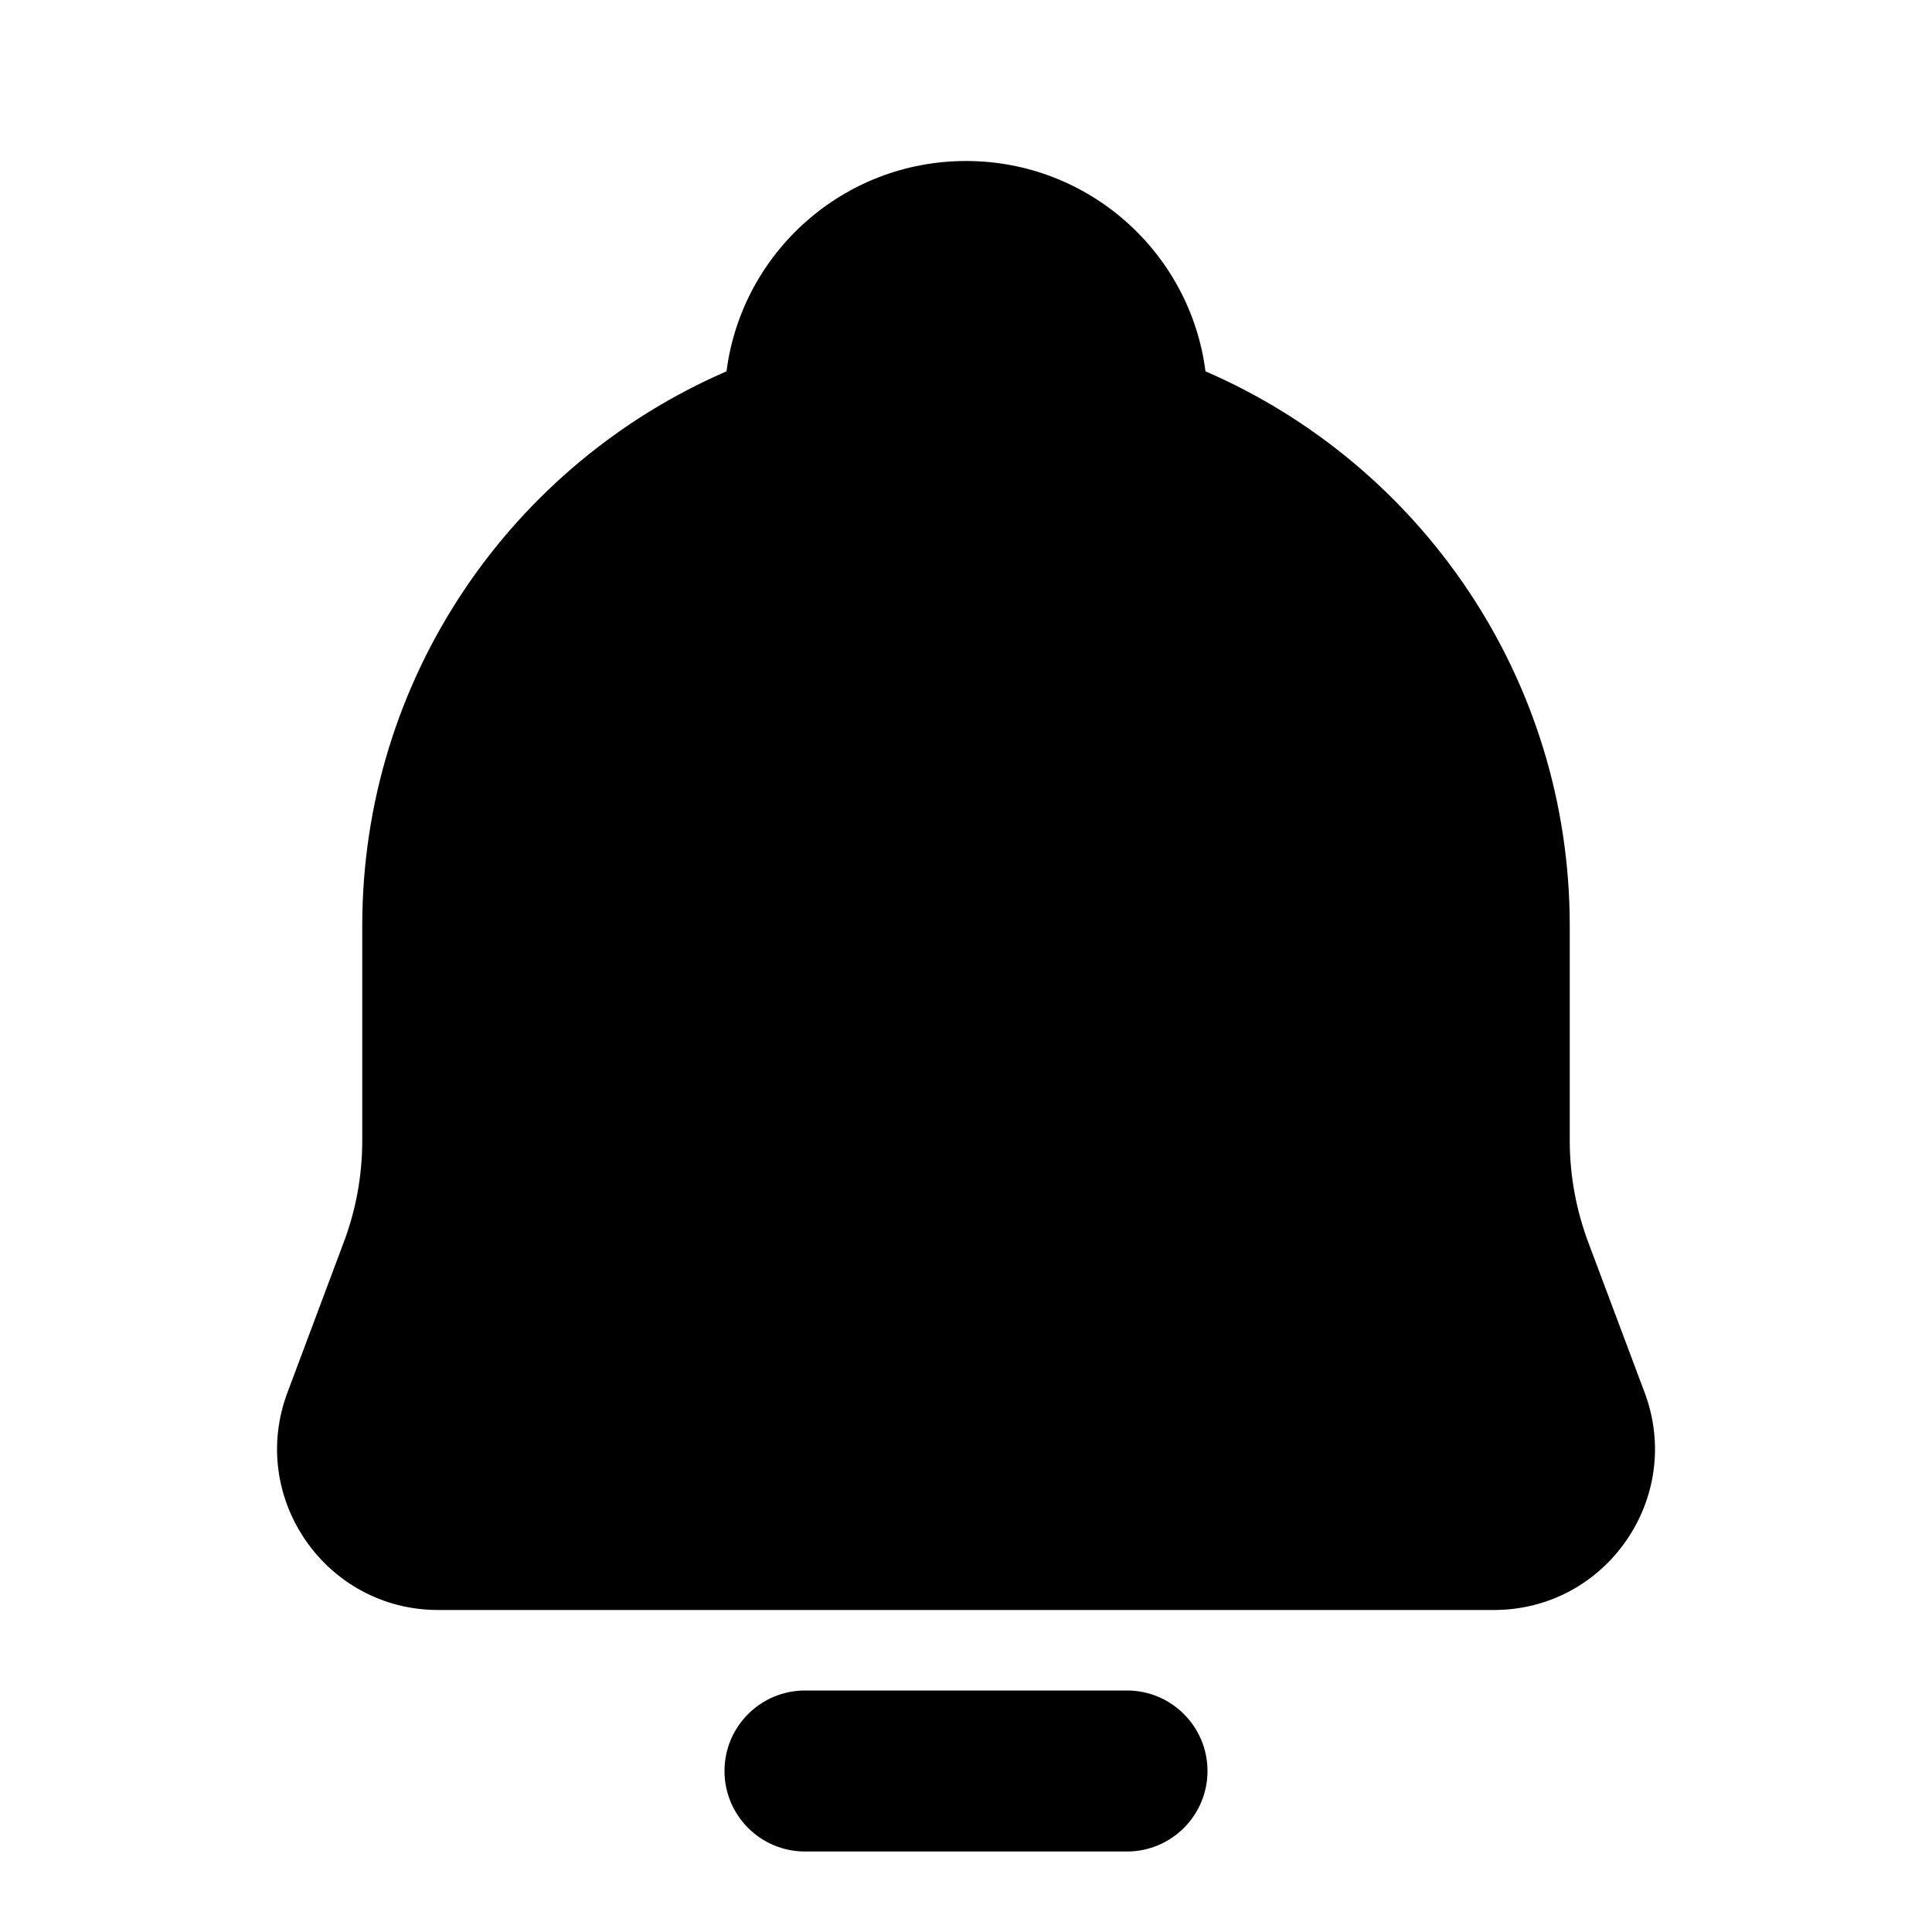
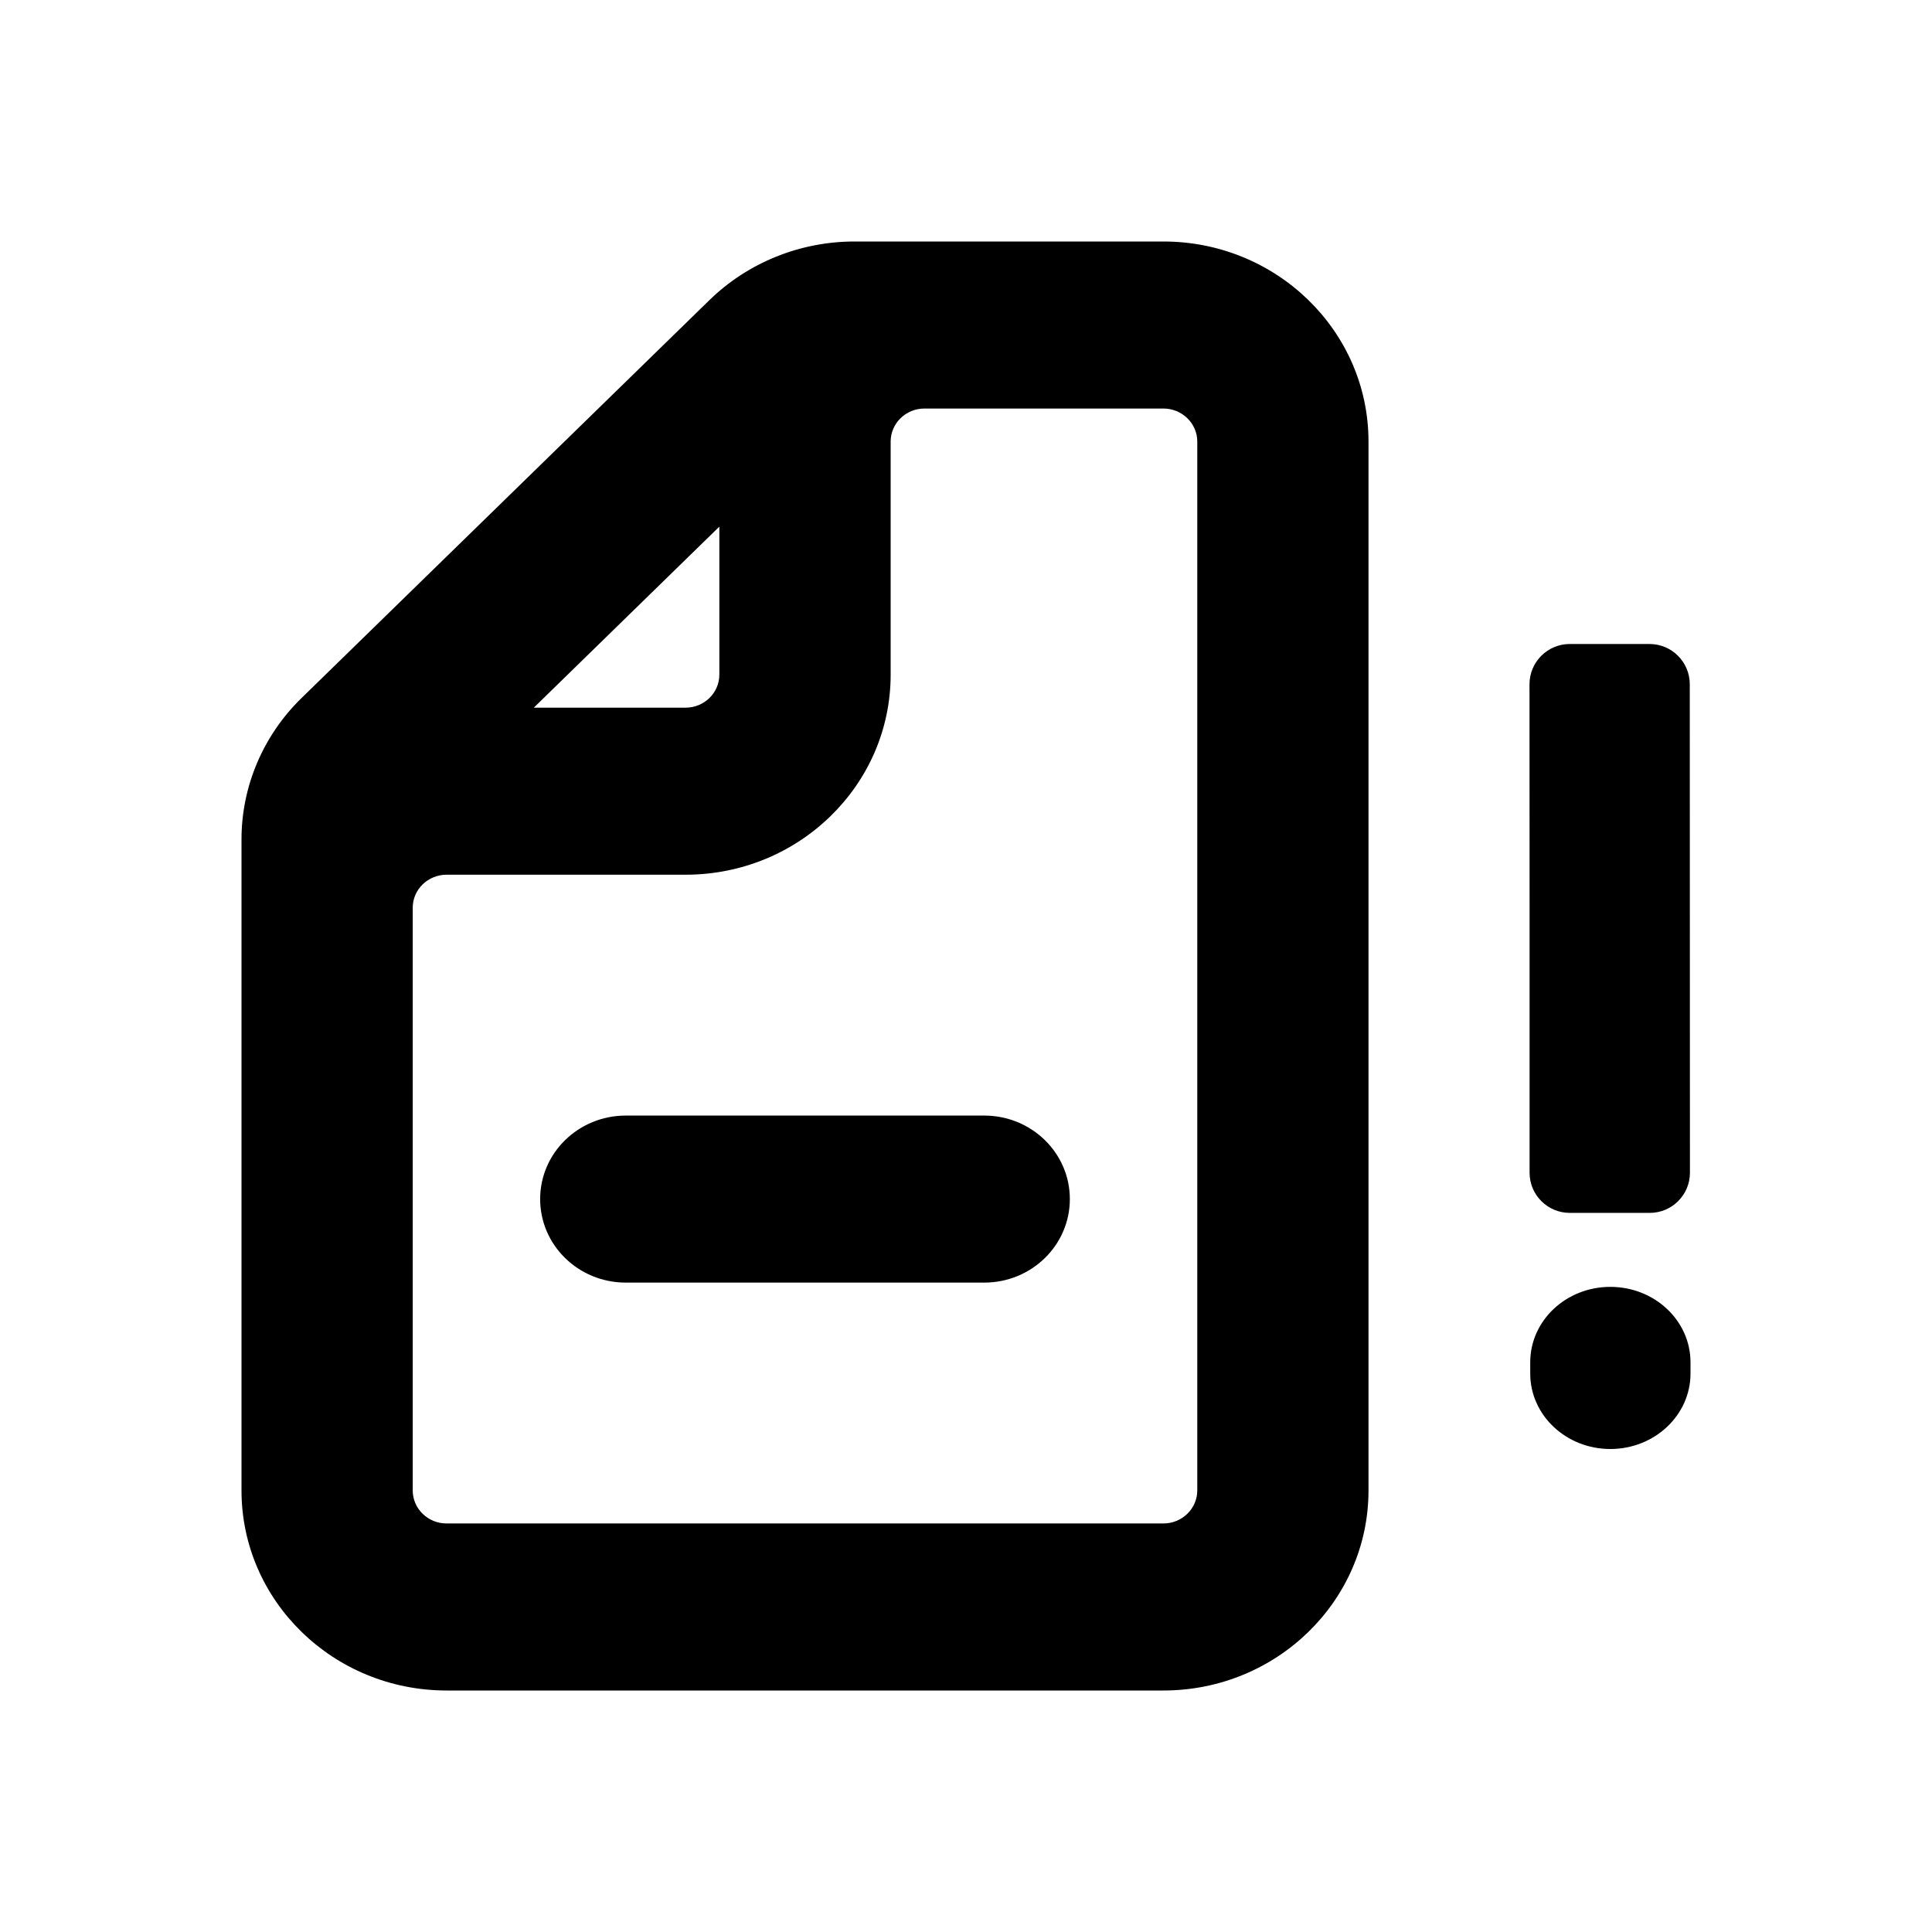
<svg xmlns="http://www.w3.org/2000/svg" width="24" height="24" viewBox="0 0 24 24" fill="none">
-   <path d="M14.975 4.613C17.637 5.765 19.5 8.415 19.5 11.5V14.169C19.5 14.598 19.578 15.025 19.728 15.427L20.43 17.298C20.92 18.605 19.954 20 18.557 20H5.443C4.047 20 3.08 18.605 3.571 17.298L4.272 15.427C4.423 15.025 4.5 14.598 4.5 14.169V11.5C4.5 8.415 6.363 5.765 9.025 4.613C9.214 3.139 10.474 2 12 2C13.526 2 14.786 3.139 14.975 4.613Z" fill="currentColor" />
-   <path d="M9 22C9 21.448 9.448 21 10 21H14C14.552 21 15 21.448 15 22C15 22.552 14.552 23 14 23H10C9.448 23 9 22.552 9 22Z" fill="currentColor" />
+   <path d="M6.71 14.895C6.71 14.322 7.186 13.858 7.774 13.858H12.226C12.814 13.858 13.29 14.322 13.29 14.895C13.29 15.469 12.814 15.933 12.226 15.933H7.774C7.186 15.933 6.71 15.469 6.71 14.895Z" fill="currentColor" />
+   <path fill-rule="evenodd" clip-rule="evenodd" d="M8.813 3.728C9.291 3.262 9.939 3 10.615 3H14.452C15.859 3 17 4.113 17 5.485V18.515C17 19.887 15.859 21 14.452 21H5.548C4.141 21 3 19.887 3 18.515V10.428C3 9.769 3.268 9.137 3.746 8.671L8.813 3.728ZM11.484 5.075C11.252 5.075 11.064 5.259 11.064 5.485V8.381C11.064 9.753 9.923 10.866 8.516 10.866H5.548C5.315 10.866 5.127 11.05 5.127 11.276V18.515C5.127 18.741 5.315 18.925 5.548 18.925H14.452C14.684 18.925 14.873 18.741 14.873 18.515V5.485C14.873 5.259 14.684 5.075 14.452 5.075H11.484ZM6.631 8.791H8.516C8.748 8.791 8.936 8.607 8.936 8.381V6.542L6.631 8.791Z" fill="currentColor" />
+   <path d="M20.991 8.5C20.991 8.224 20.767 8 20.491 8H19.5C19.224 8 19 8.224 19 8.5L19.001 11.243C19.001 12.489 19.001 13.785 19.001 14.568C19.001 14.844 19.225 15.067 19.501 15.067H20.493C20.769 15.067 20.993 14.844 20.993 14.568C20.992 13.761 20.992 12.731 20.992 11.684L20.992 11.608C20.992 10.504 20.991 9.388 20.991 8.5Z" fill="currentColor" />
+   <path d="M21 16.923C21 16.405 20.554 15.986 20.004 15.986C19.454 15.986 19.009 16.405 19.009 16.923V17.063C19.009 17.58 19.454 18 20.004 18C20.554 18 21 17.58 21 17.063V16.923Z" fill="currentColor" />
</svg>
